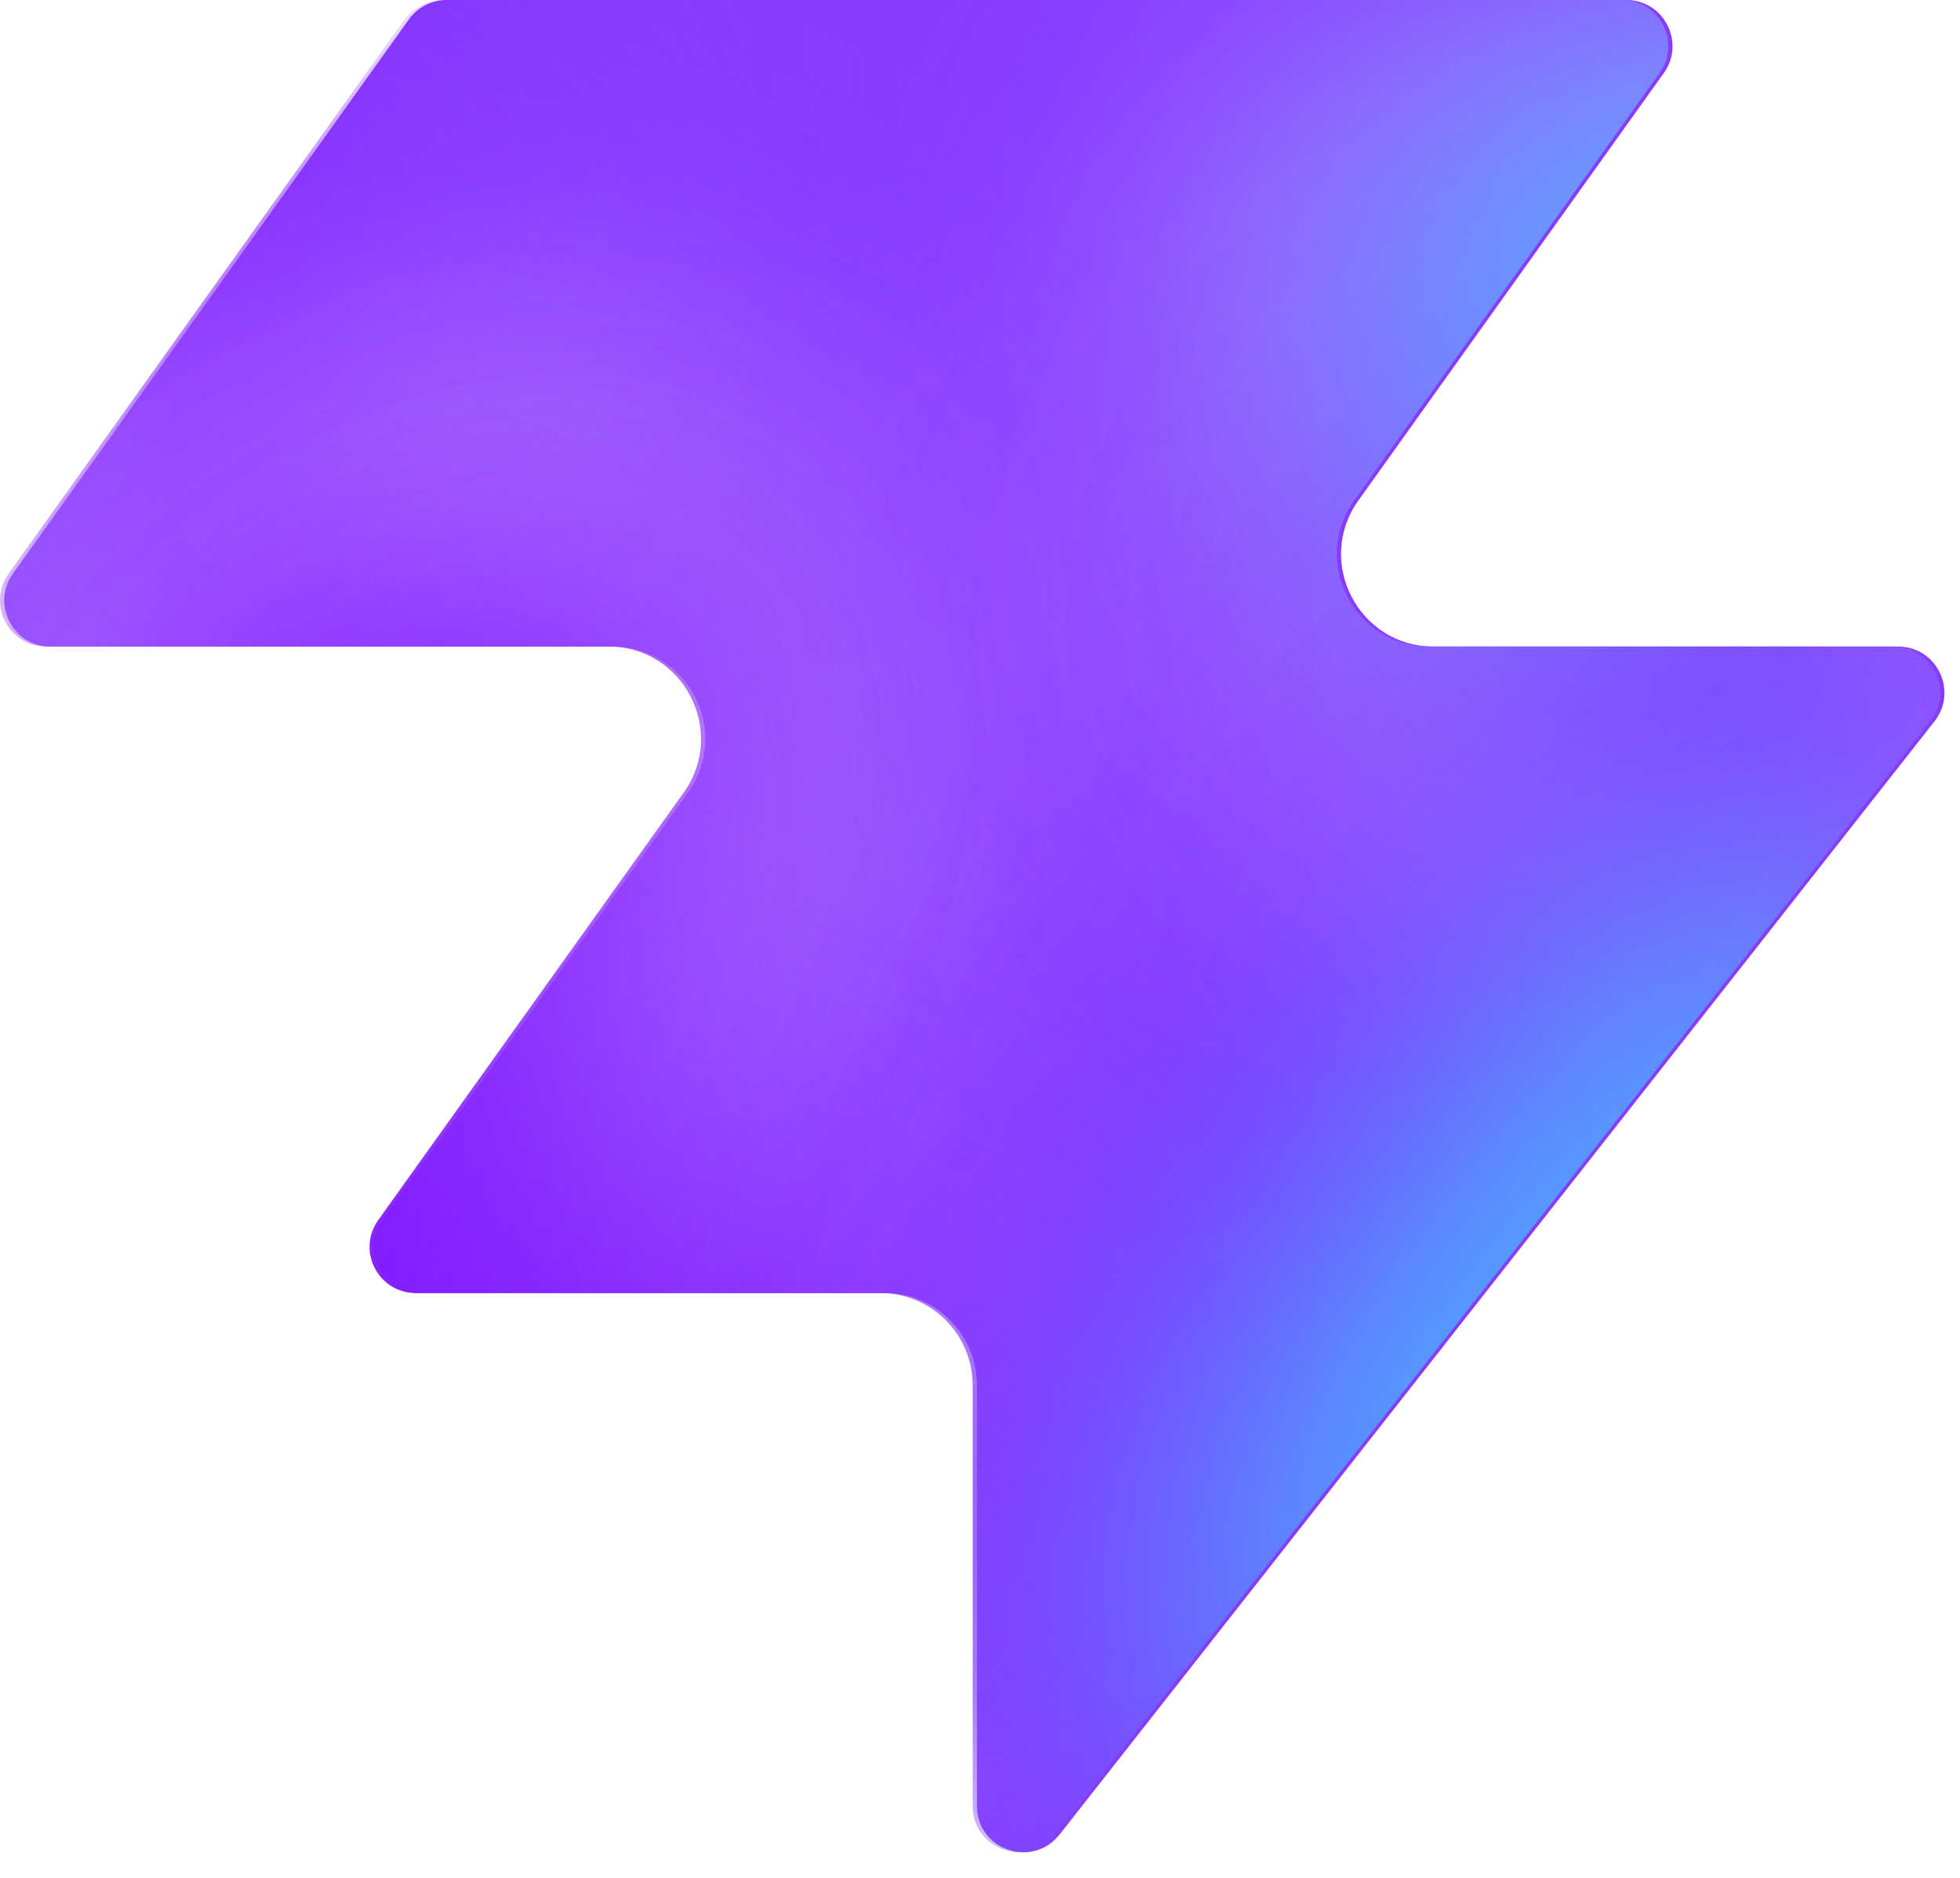
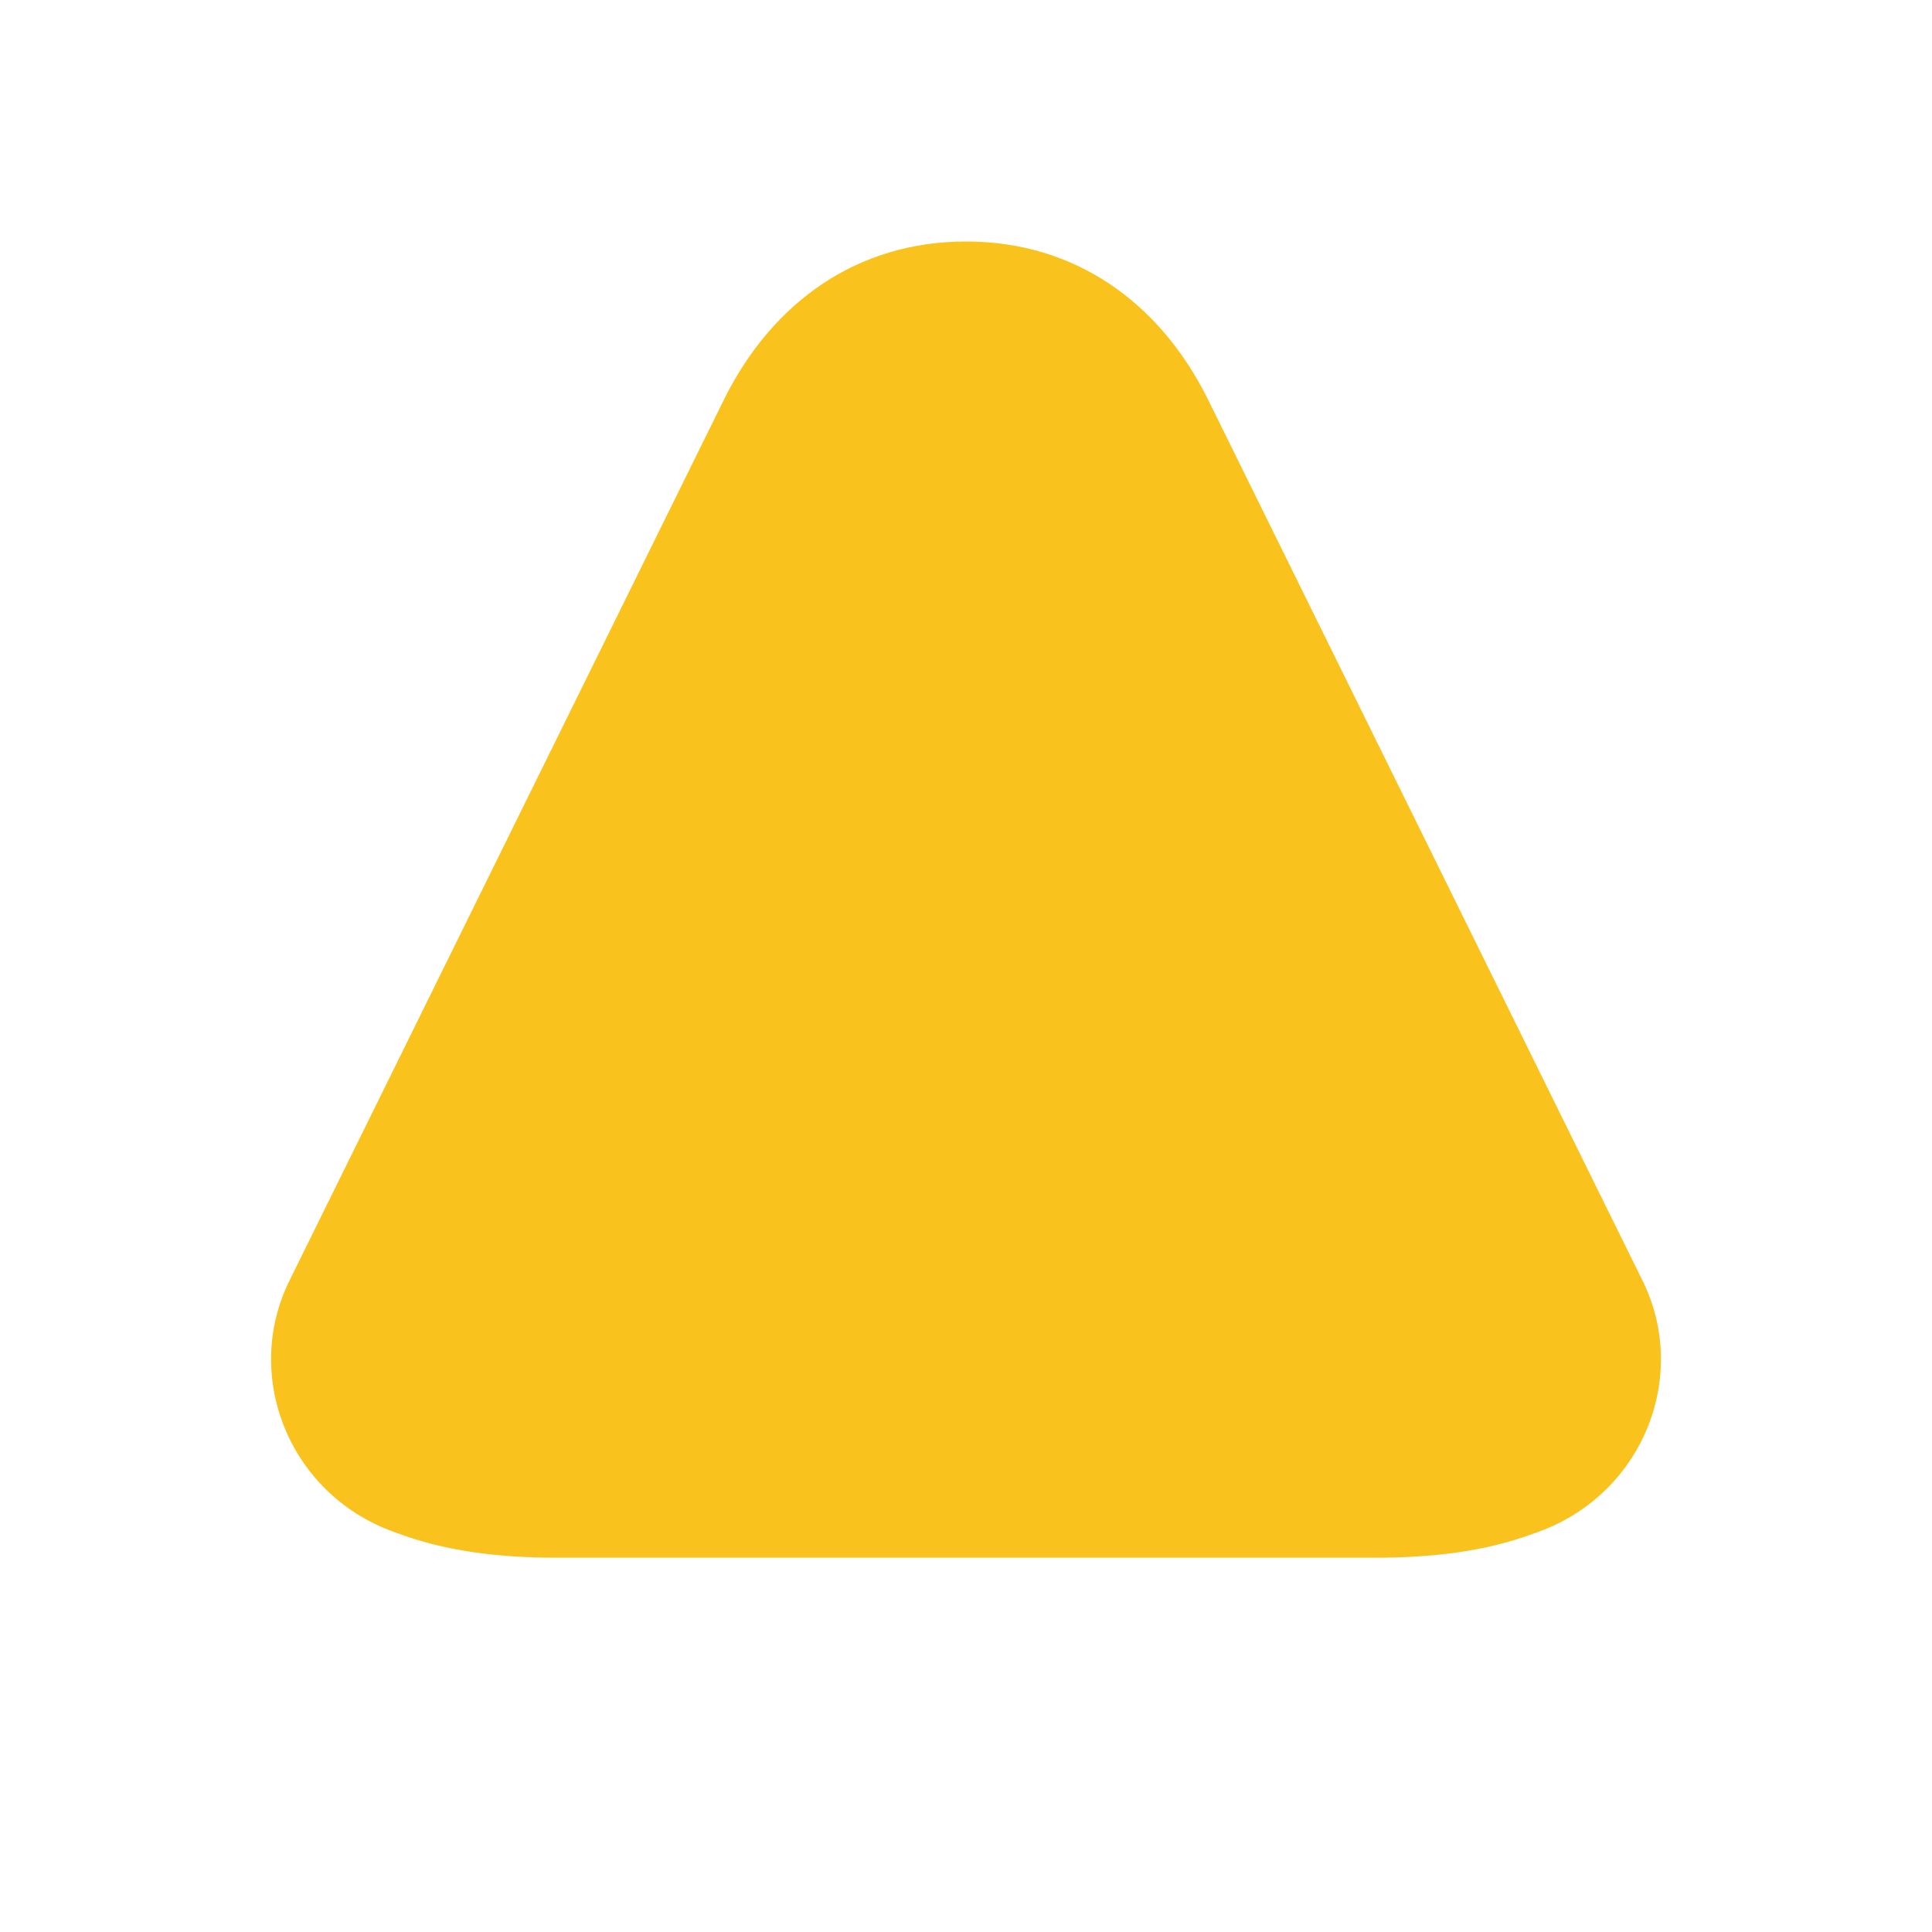
- <svg xmlns="http://www.w3.org/2000/svg" width="48" height="46" fill="none" viewBox="0 0 48 46">
-   <path fill="#863bff" d="M25.946 44.938c-.664.845-2.021.375-2.021-.698V33.937a2.26 2.26 0 0 0-2.262-2.262H10.287c-.92 0-1.456-1.04-.92-1.788l7.48-10.471c1.07-1.497 0-3.578-1.842-3.578H1.237c-.92 0-1.456-1.04-.92-1.788L10.013.474c.214-.297.556-.474.92-.474h28.894c.92 0 1.456 1.04.92 1.788l-7.48 10.471c-1.07 1.498 0 3.579 1.842 3.579h11.377c.943 0 1.473 1.088.89 1.83L25.947 44.94z" style="fill:#863bff;fill:color(display-p3 .525 .23 1);fill-opacity:1" />
-   <mask id="a" width="48" height="46" x="0" y="0" maskUnits="userSpaceOnUse" style="mask-type:alpha">
-     <path fill="#000" d="M25.842 44.938c-.664.844-2.021.375-2.021-.698V33.937a2.26 2.26 0 0 0-2.262-2.262H10.183c-.92 0-1.456-1.04-.92-1.788l7.48-10.471c1.07-1.498 0-3.579-1.842-3.579H1.133c-.92 0-1.456-1.04-.92-1.787L9.91.473c.214-.297.556-.474.92-.474h28.894c.92 0 1.456 1.04.92 1.788l-7.48 10.471c-1.07 1.498 0 3.578 1.842 3.578h11.377c.943 0 1.473 1.088.89 1.832L25.843 44.94z" style="fill:#000;fill-opacity:1" />
-   </mask>
-   <g mask="url(#a)">
-     <g filter="url(#b)">
-       <ellipse cx="5.508" cy="14.704" fill="#ede6ff" rx="5.508" ry="14.704" style="fill:#ede6ff;fill:color(display-p3 .927 .903 1);fill-opacity:1" transform="matrix(.00324 1 1 -.00324 -4.47 31.516)" />
-     </g>
-     <g filter="url(#c)">
-       <ellipse cx="10.399" cy="29.851" fill="#ede6ff" rx="10.399" ry="29.851" style="fill:#ede6ff;fill:color(display-p3 .927 .903 1);fill-opacity:1" transform="matrix(.00324 1 1 -.00324 -39.328 7.883)" />
-     </g>
-     <g filter="url(#d)">
-       <ellipse cx="5.508" cy="30.487" fill="#7e14ff" rx="5.508" ry="30.487" style="fill:#7e14ff;fill:color(display-p3 .492 .077 1);fill-opacity:1" transform="rotate(89.814 -25.913 -14.639)scale(1 -1)" />
-     </g>
-     <g filter="url(#e)">
-       <ellipse cx="5.508" cy="30.599" fill="#7e14ff" rx="5.508" ry="30.599" style="fill:#7e14ff;fill:color(display-p3 .492 .077 1);fill-opacity:1" transform="rotate(89.814 -32.644 -3.334)scale(1 -1)" />
-     </g>
-     <g filter="url(#f)">
-       <ellipse cx="5.508" cy="30.599" fill="#7e14ff" rx="5.508" ry="30.599" style="fill:#7e14ff;fill:color(display-p3 .492 .077 1);fill-opacity:1" transform="matrix(.00324 1 1 -.00324 -34.34 30.47)" />
-     </g>
-     <g filter="url(#g)">
-       <ellipse cx="14.072" cy="22.078" fill="#ede6ff" rx="14.072" ry="22.078" style="fill:#ede6ff;fill:color(display-p3 .927 .903 1);fill-opacity:1" transform="rotate(93.35 24.506 48.493)scale(-1 1)" />
-     </g>
-     <g filter="url(#h)">
-       <ellipse cx="3.47" cy="21.501" fill="#7e14ff" rx="3.47" ry="21.501" style="fill:#7e14ff;fill:color(display-p3 .492 .077 1);fill-opacity:1" transform="rotate(89.009 28.708 47.59)scale(-1 1)" />
-     </g>
-     <g filter="url(#i)">
-       <ellipse cx="3.47" cy="21.501" fill="#7e14ff" rx="3.47" ry="21.501" style="fill:#7e14ff;fill:color(display-p3 .492 .077 1);fill-opacity:1" transform="rotate(89.009 28.708 47.59)scale(-1 1)" />
-     </g>
-     <g filter="url(#j)">
-       <ellipse cx=".387" cy="8.972" fill="#7e14ff" rx="4.407" ry="29.108" style="fill:#7e14ff;fill:color(display-p3 .492 .077 1);fill-opacity:1" transform="rotate(39.51 .387 8.972)" />
-     </g>
-     <g filter="url(#k)">
-       <ellipse cx="47.523" cy="-6.092" fill="#7e14ff" rx="4.407" ry="29.108" style="fill:#7e14ff;fill:color(display-p3 .492 .077 1);fill-opacity:1" transform="rotate(37.892 47.523 -6.092)" />
-     </g>
-     <g filter="url(#l)">
-       <ellipse cx="41.412" cy="6.333" fill="#47bfff" rx="5.971" ry="9.665" style="fill:#47bfff;fill:color(display-p3 .28 .748 1);fill-opacity:1" transform="rotate(37.892 41.412 6.333)" />
-     </g>
-     <g filter="url(#m)">
-       <ellipse cx="-1.879" cy="38.332" fill="#7e14ff" rx="4.407" ry="29.108" style="fill:#7e14ff;fill:color(display-p3 .492 .077 1);fill-opacity:1" transform="rotate(37.892 -1.88 38.332)" />
-     </g>
-     <g filter="url(#n)">
-       <ellipse cx="-1.879" cy="38.332" fill="#7e14ff" rx="4.407" ry="29.108" style="fill:#7e14ff;fill:color(display-p3 .492 .077 1);fill-opacity:1" transform="rotate(37.892 -1.88 38.332)" />
-     </g>
-     <g filter="url(#o)">
-       <ellipse cx="35.651" cy="29.907" fill="#7e14ff" rx="4.407" ry="29.108" style="fill:#7e14ff;fill:color(display-p3 .492 .077 1);fill-opacity:1" transform="rotate(37.892 35.651 29.907)" />
-     </g>
-     <g filter="url(#p)">
-       <ellipse cx="38.418" cy="32.4" fill="#47bfff" rx="5.971" ry="15.297" style="fill:#47bfff;fill:color(display-p3 .28 .748 1);fill-opacity:1" transform="rotate(37.892 38.418 32.4)" />
-     </g>
-   </g>
-   <defs>
-     <filter id="b" width="60.045" height="41.654" x="-19.77" y="16.149" color-interpolation-filters="sRGB" filterUnits="userSpaceOnUse">
-       <feFlood flood-opacity="0" result="BackgroundImageFix" />
-       <feBlend in="SourceGraphic" in2="BackgroundImageFix" result="shape" />
-       <feGaussianBlur result="effect1_foregroundBlur_2002_17158" stdDeviation="7.659" />
-     </filter>
-     <filter id="c" width="90.34" height="51.437" x="-54.613" y="-7.533" color-interpolation-filters="sRGB" filterUnits="userSpaceOnUse">
-       <feFlood flood-opacity="0" result="BackgroundImageFix" />
-       <feBlend in="SourceGraphic" in2="BackgroundImageFix" result="shape" />
-       <feGaussianBlur result="effect1_foregroundBlur_2002_17158" stdDeviation="7.659" />
-     </filter>
-     <filter id="d" width="79.355" height="29.4" x="-49.64" y="2.03" color-interpolation-filters="sRGB" filterUnits="userSpaceOnUse">
-       <feFlood flood-opacity="0" result="BackgroundImageFix" />
-       <feBlend in="SourceGraphic" in2="BackgroundImageFix" result="shape" />
-       <feGaussianBlur result="effect1_foregroundBlur_2002_17158" stdDeviation="4.596" />
-     </filter>
-     <filter id="e" width="79.579" height="29.4" x="-45.045" y="20.029" color-interpolation-filters="sRGB" filterUnits="userSpaceOnUse">
-       <feFlood flood-opacity="0" result="BackgroundImageFix" />
-       <feBlend in="SourceGraphic" in2="BackgroundImageFix" result="shape" />
-       <feGaussianBlur result="effect1_foregroundBlur_2002_17158" stdDeviation="4.596" />
-     </filter>
-     <filter id="f" width="79.579" height="29.4" x="-43.513" y="21.178" color-interpolation-filters="sRGB" filterUnits="userSpaceOnUse">
-       <feFlood flood-opacity="0" result="BackgroundImageFix" />
-       <feBlend in="SourceGraphic" in2="BackgroundImageFix" result="shape" />
-       <feGaussianBlur result="effect1_foregroundBlur_2002_17158" stdDeviation="4.596" />
-     </filter>
-     <filter id="g" width="74.749" height="58.852" x="15.756" y="-17.901" color-interpolation-filters="sRGB" filterUnits="userSpaceOnUse">
-       <feFlood flood-opacity="0" result="BackgroundImageFix" />
-       <feBlend in="SourceGraphic" in2="BackgroundImageFix" result="shape" />
-       <feGaussianBlur result="effect1_foregroundBlur_2002_17158" stdDeviation="7.659" />
-     </filter>
-     <filter id="h" width="61.377" height="25.362" x="23.548" y="2.284" color-interpolation-filters="sRGB" filterUnits="userSpaceOnUse">
-       <feFlood flood-opacity="0" result="BackgroundImageFix" />
-       <feBlend in="SourceGraphic" in2="BackgroundImageFix" result="shape" />
-       <feGaussianBlur result="effect1_foregroundBlur_2002_17158" stdDeviation="4.596" />
-     </filter>
-     <filter id="i" width="61.377" height="25.362" x="23.548" y="2.284" color-interpolation-filters="sRGB" filterUnits="userSpaceOnUse">
-       <feFlood flood-opacity="0" result="BackgroundImageFix" />
-       <feBlend in="SourceGraphic" in2="BackgroundImageFix" result="shape" />
-       <feGaussianBlur result="effect1_foregroundBlur_2002_17158" stdDeviation="4.596" />
-     </filter>
-     <filter id="j" width="56.045" height="63.649" x="-27.636" y="-22.853" color-interpolation-filters="sRGB" filterUnits="userSpaceOnUse">
-       <feFlood flood-opacity="0" result="BackgroundImageFix" />
-       <feBlend in="SourceGraphic" in2="BackgroundImageFix" result="shape" />
-       <feGaussianBlur result="effect1_foregroundBlur_2002_17158" stdDeviation="4.596" />
-     </filter>
-     <filter id="k" width="54.814" height="64.646" x="20.116" y="-38.415" color-interpolation-filters="sRGB" filterUnits="userSpaceOnUse">
-       <feFlood flood-opacity="0" result="BackgroundImageFix" />
-       <feBlend in="SourceGraphic" in2="BackgroundImageFix" result="shape" />
-       <feGaussianBlur result="effect1_foregroundBlur_2002_17158" stdDeviation="4.596" />
-     </filter>
-     <filter id="l" width="33.541" height="35.313" x="24.641" y="-11.323" color-interpolation-filters="sRGB" filterUnits="userSpaceOnUse">
-       <feFlood flood-opacity="0" result="BackgroundImageFix" />
-       <feBlend in="SourceGraphic" in2="BackgroundImageFix" result="shape" />
-       <feGaussianBlur result="effect1_foregroundBlur_2002_17158" stdDeviation="4.596" />
-     </filter>
-     <filter id="m" width="54.814" height="64.646" x="-29.286" y="6.009" color-interpolation-filters="sRGB" filterUnits="userSpaceOnUse">
-       <feFlood flood-opacity="0" result="BackgroundImageFix" />
-       <feBlend in="SourceGraphic" in2="BackgroundImageFix" result="shape" />
-       <feGaussianBlur result="effect1_foregroundBlur_2002_17158" stdDeviation="4.596" />
-     </filter>
-     <filter id="n" width="54.814" height="64.646" x="-29.286" y="6.009" color-interpolation-filters="sRGB" filterUnits="userSpaceOnUse">
-       <feFlood flood-opacity="0" result="BackgroundImageFix" />
-       <feBlend in="SourceGraphic" in2="BackgroundImageFix" result="shape" />
-       <feGaussianBlur result="effect1_foregroundBlur_2002_17158" stdDeviation="4.596" />
-     </filter>
-     <filter id="o" width="54.814" height="64.646" x="8.244" y="-2.416" color-interpolation-filters="sRGB" filterUnits="userSpaceOnUse">
-       <feFlood flood-opacity="0" result="BackgroundImageFix" />
-       <feBlend in="SourceGraphic" in2="BackgroundImageFix" result="shape" />
-       <feGaussianBlur result="effect1_foregroundBlur_2002_17158" stdDeviation="4.596" />
-     </filter>
-     <filter id="p" width="39.409" height="43.623" x="18.713" y="10.588" color-interpolation-filters="sRGB" filterUnits="userSpaceOnUse">
-       <feFlood flood-opacity="0" result="BackgroundImageFix" />
-       <feBlend in="SourceGraphic" in2="BackgroundImageFix" result="shape" />
-       <feGaussianBlur result="effect1_foregroundBlur_2002_17158" stdDeviation="4.596" />
-     </filter>
-   </defs>
+ <svg xmlns="http://www.w3.org/2000/svg" viewBox="0 0 32 32" fill="none">
+   <path fill="#F9C21D" d="       M 16 4       C 17.8 4 19.2 5 20 6.6       L 27.2 21.2       C 28 22.8 27.2 24.8 25.4 25.4       C 24.6 25.7 23.7 25.8 22.8 25.8       H 9.2       C 8.3 25.8 7.4 25.7 6.6 25.4       C 4.8 24.8 4 22.8 4.8 21.2       L 12 6.6       C 12.8 5 14.2 4 16 4       Z     " />
</svg>
